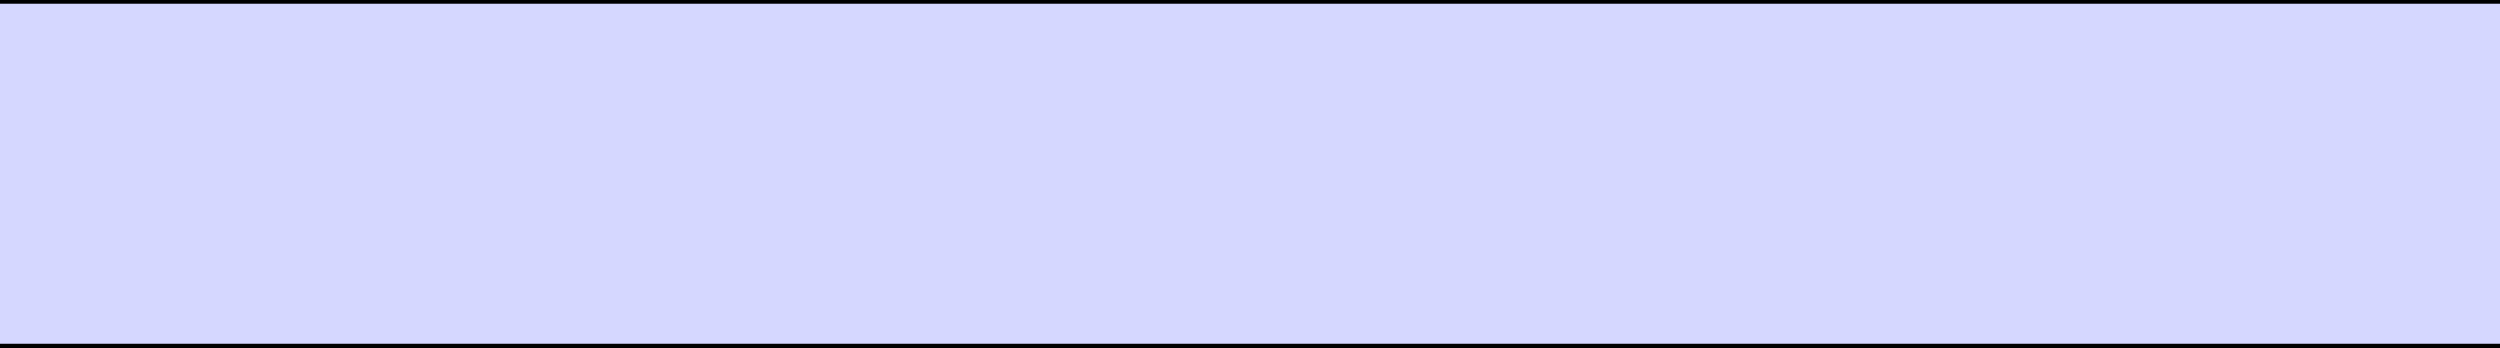
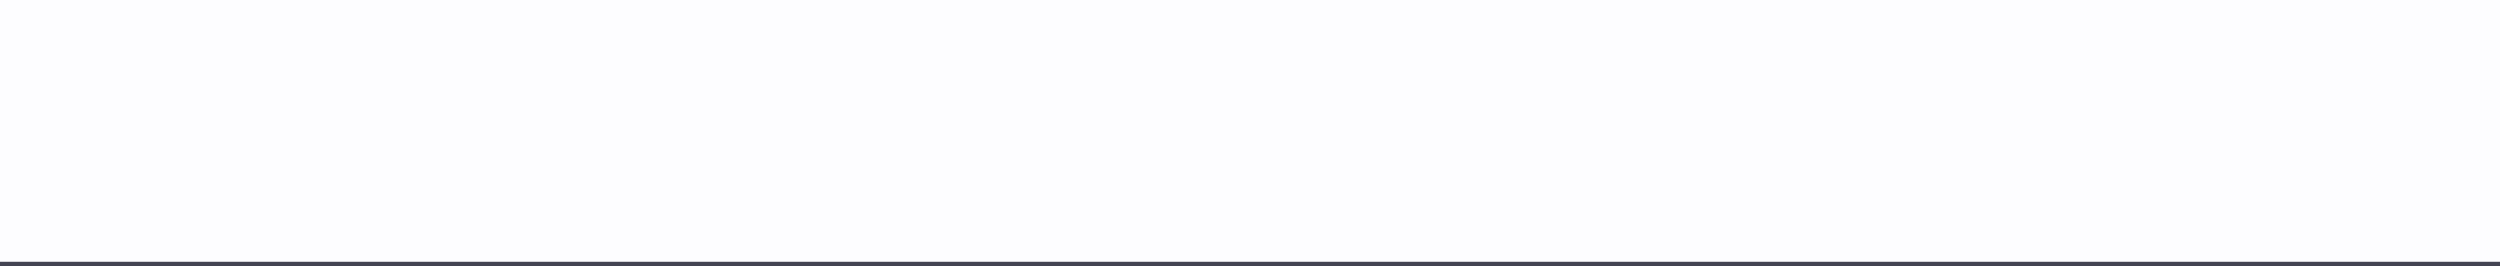
- <svg xmlns="http://www.w3.org/2000/svg" width="720" height="100" viewBox="0 0 720 100" fill="none">
-   <g filter="url(#filter0_ii_14_1529)">
-     <path d="M0 0H720V100H0V0Z" fill="#D5D7FF" />
+ <svg xmlns="http://www.w3.org/2000/svg" width="659" height="70" viewBox="0 0 659 70" fill="none">
+   <g filter="url(#filter0_i_105_2237)">
+     <path d="M0 0H659V70H0V0Z" fill="#D5D8FF" fill-opacity="0.05" />
  </g>
  <defs>
-     <filter id="filter0_ii_14_1529" x="0" y="0" width="720" height="100" filterUnits="userSpaceOnUse" color-interpolation-filters="sRGB">
+     <filter id="filter0_i_105_2237" x="0" y="0" width="659" height="70" filterUnits="userSpaceOnUse" color-interpolation-filters="sRGB">
      <feFlood flood-opacity="0" result="BackgroundImageFix" />
      <feBlend mode="normal" in="SourceGraphic" in2="BackgroundImageFix" result="shape" />
      <feColorMatrix in="SourceAlpha" type="matrix" values="0 0 0 0 0 0 0 0 0 0 0 0 0 0 0 0 0 0 127 0" result="hardAlpha" />
      <feOffset dy="-1" />
      <feComposite in2="hardAlpha" operator="arithmetic" k2="-1" k3="1" />
-       <feColorMatrix type="matrix" values="0 0 0 0 0 0 0 0 0 0 0 0 0 0 0 0 0 0 1 0" />
-       <feBlend mode="normal" in2="shape" result="effect1_innerShadow_14_1529" />
-       <feColorMatrix in="SourceAlpha" type="matrix" values="0 0 0 0 0 0 0 0 0 0 0 0 0 0 0 0 0 0 127 0" result="hardAlpha" />
-       <feOffset dy="1" />
-       <feComposite in2="hardAlpha" operator="arithmetic" k2="-1" k3="1" />
-       <feColorMatrix type="matrix" values="0 0 0 0 0 0 0 0 0 0 0 0 0 0 0 0 0 0 1 0" />
-       <feBlend mode="normal" in2="effect1_innerShadow_14_1529" result="effect2_innerShadow_14_1529" />
+       <feColorMatrix type="matrix" values="0 0 0 0 0.263 0 0 0 0 0.267 0 0 0 0 0.322 0 0 0 1 0" />
+       <feBlend mode="normal" in2="shape" result="effect1_innerShadow_105_2237" />
    </filter>
  </defs>
</svg>
